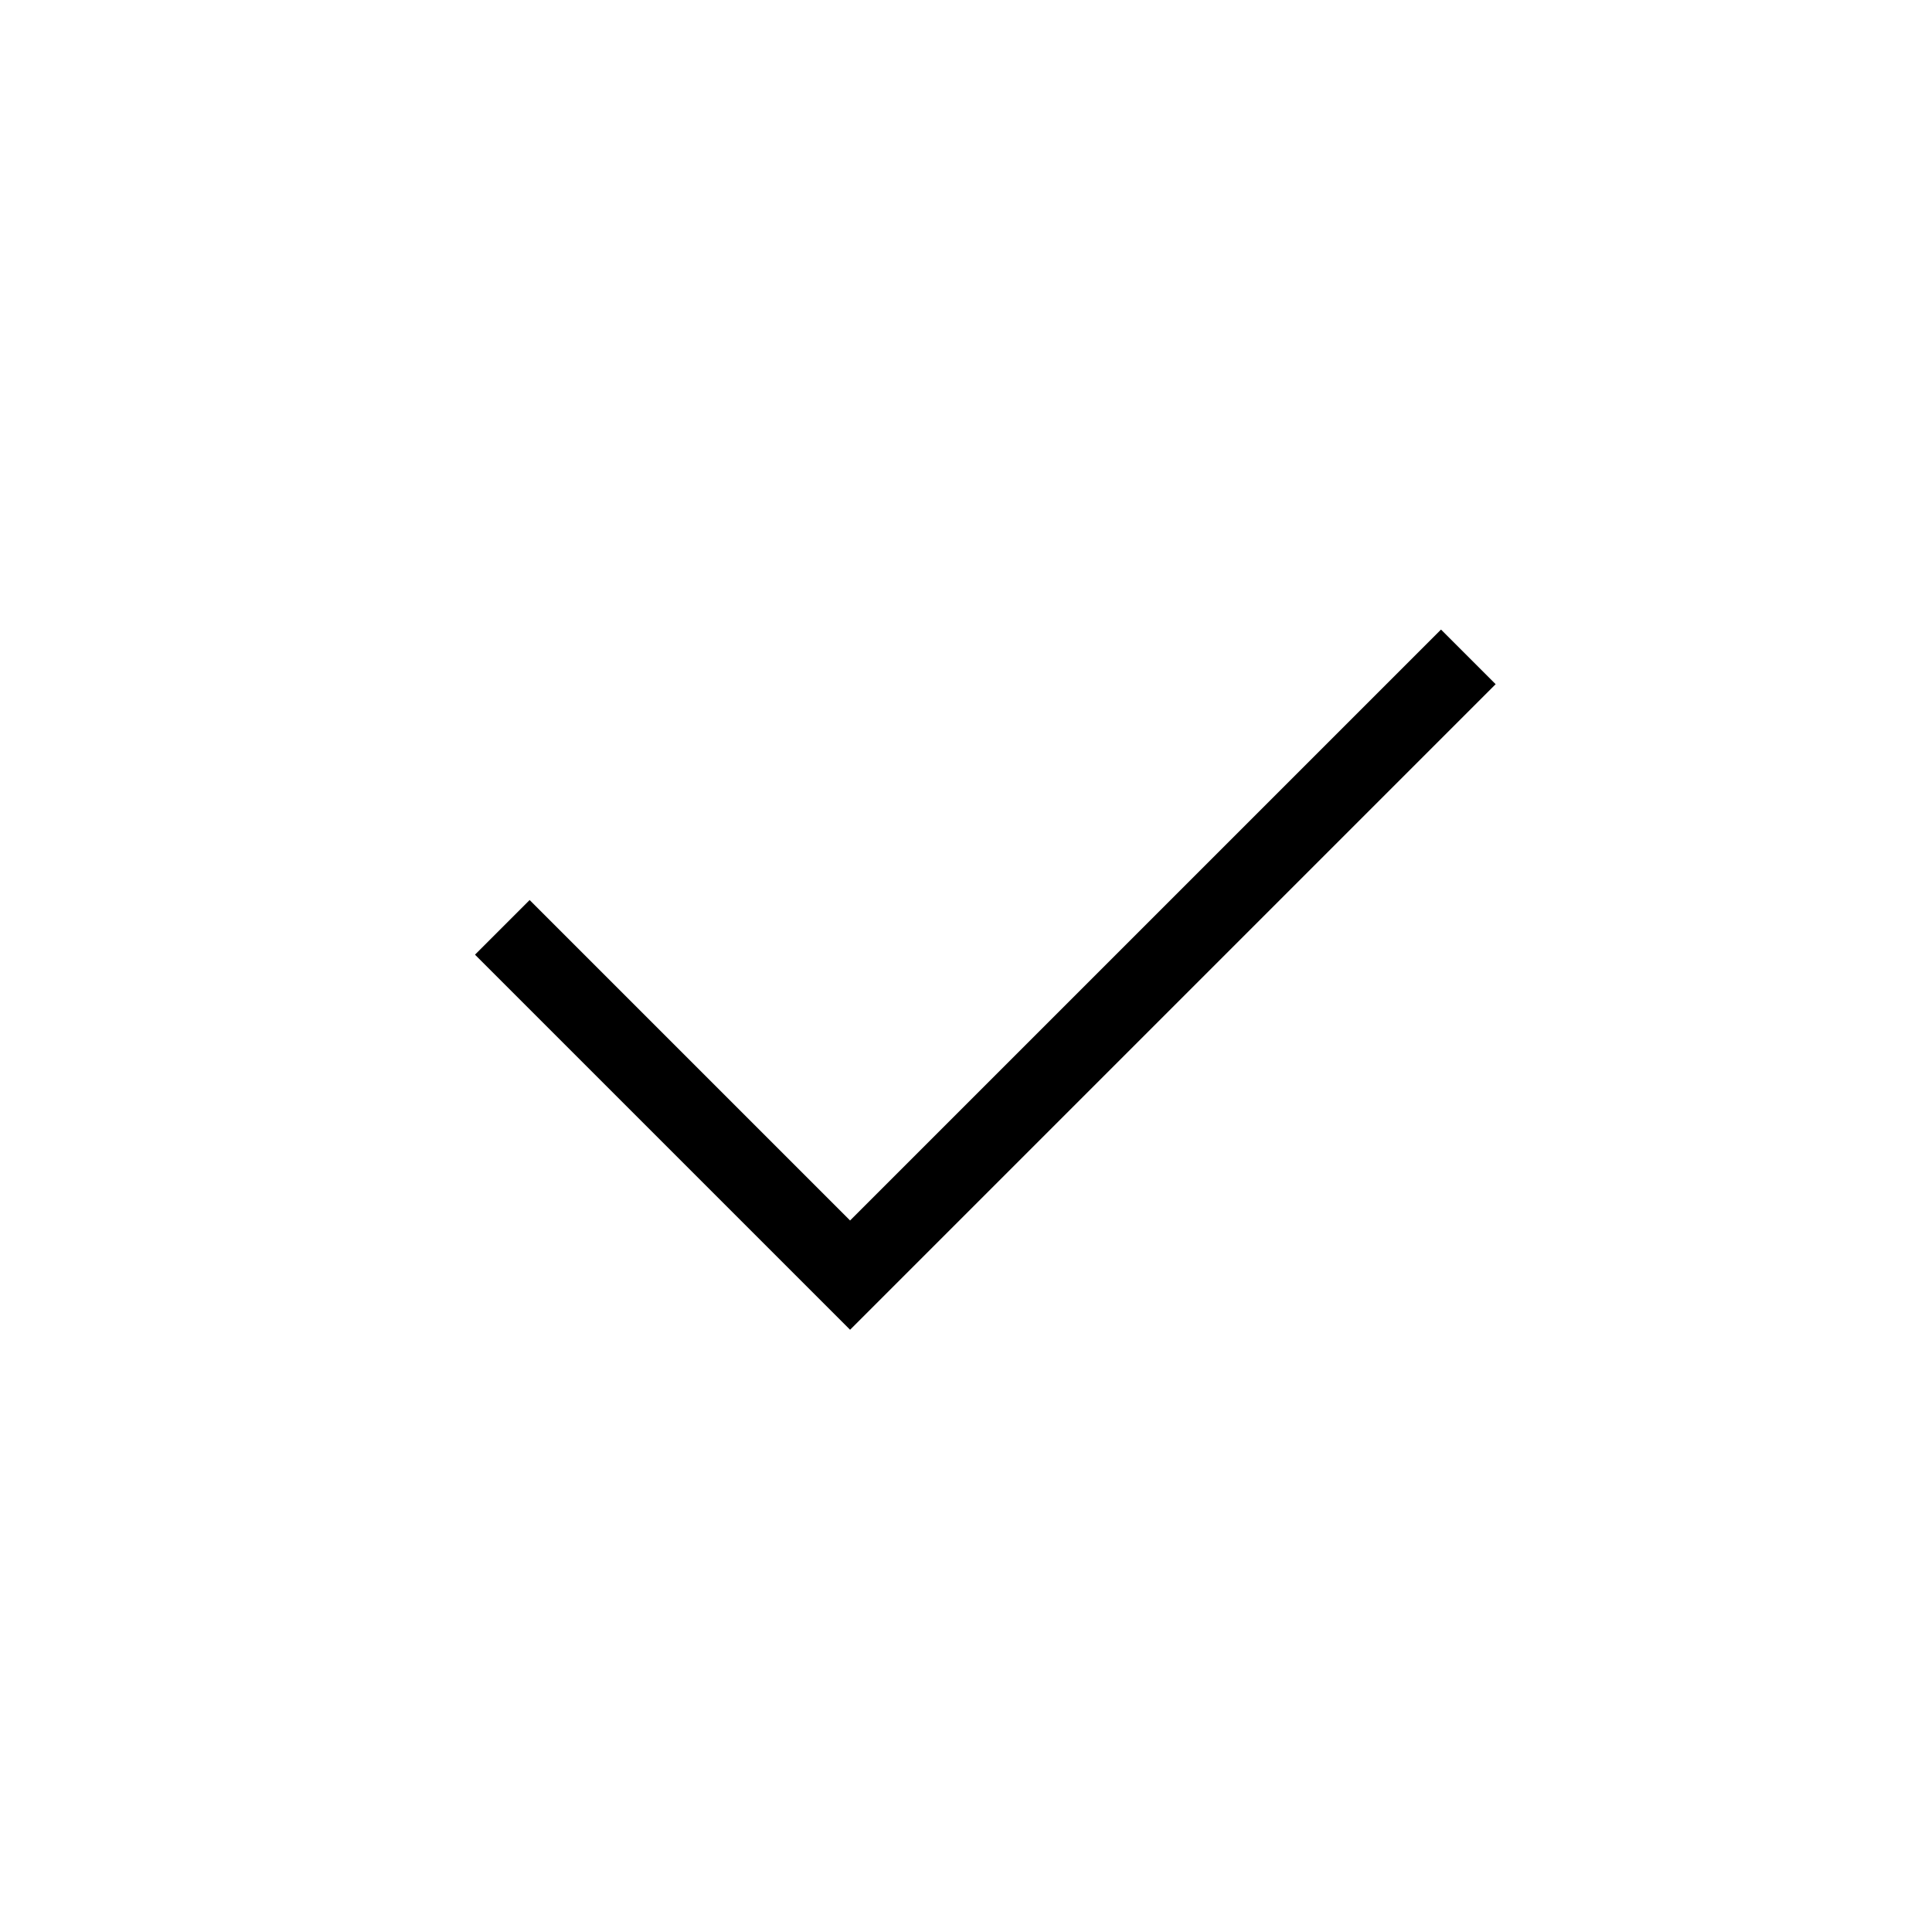
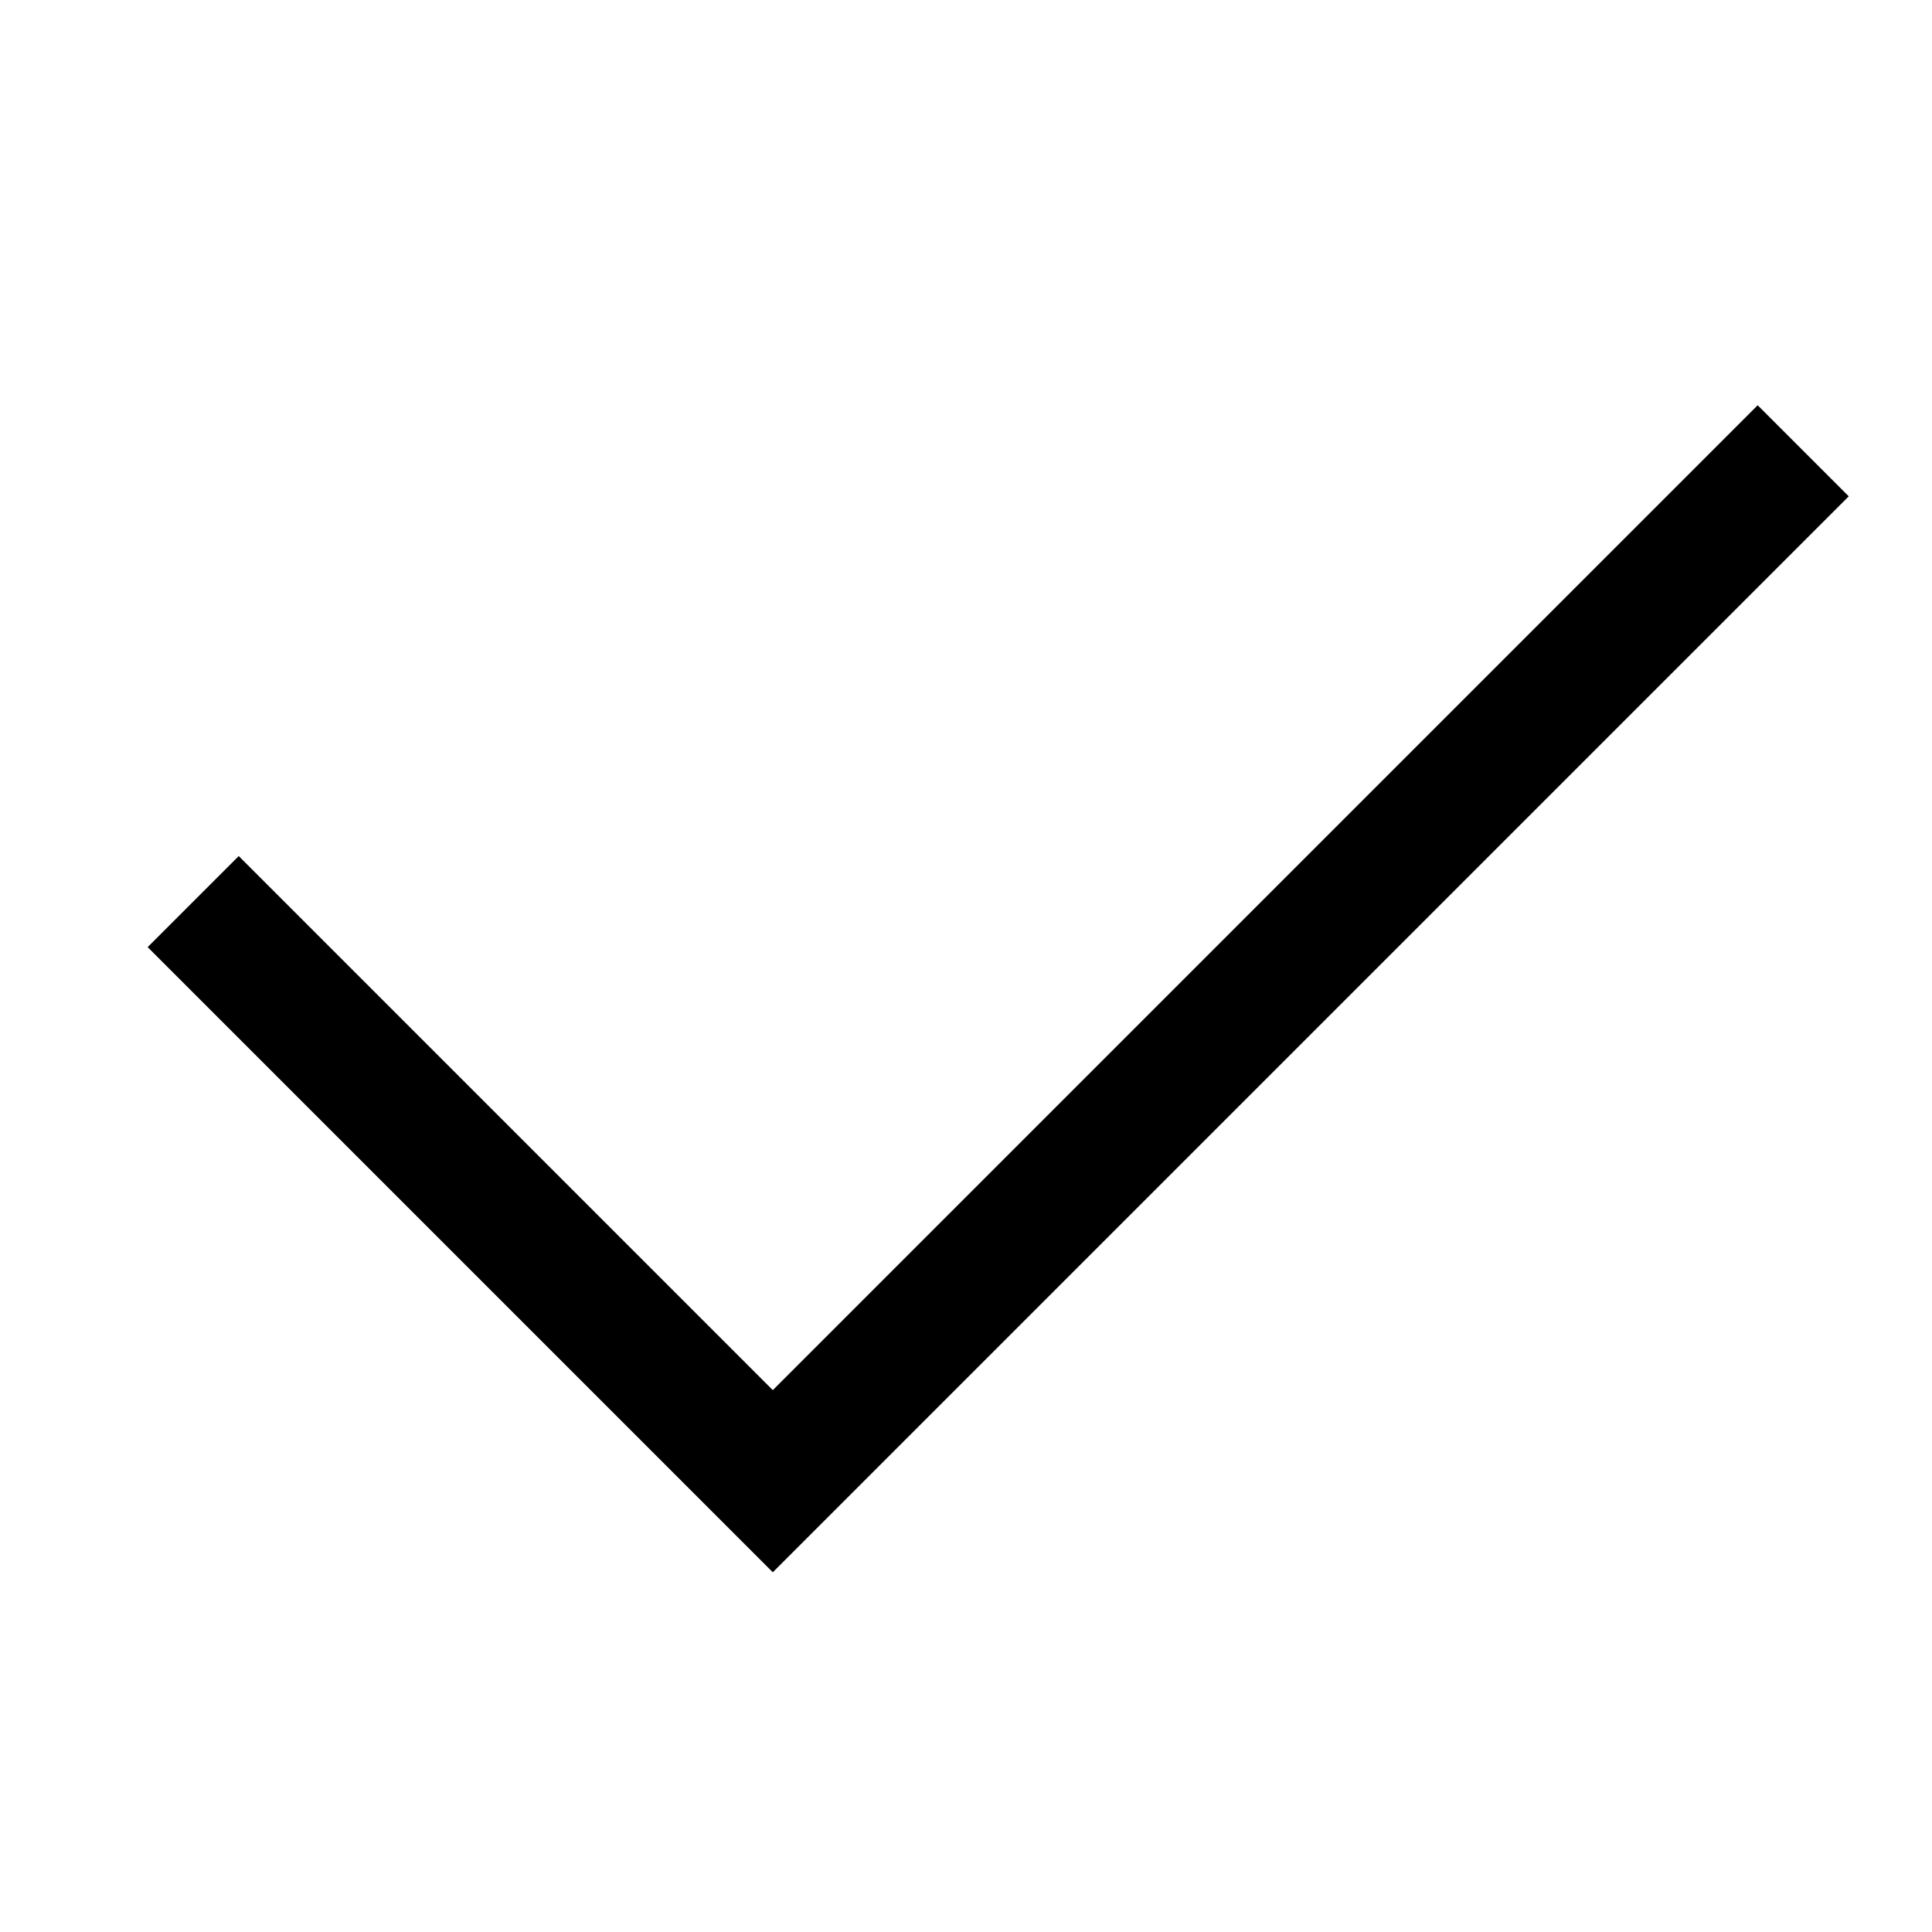
- <svg xmlns="http://www.w3.org/2000/svg" version="1.1" id="Layer_1" x="0px" y="0px" viewBox="0 0 50 50" style="enable-background:new 0 0 50 50;" xml:space="preserve">
+ <svg xmlns="http://www.w3.org/2000/svg" version="1.1" id="Layer_1" x="0px" y="0px" viewBox="10 10 30 30" style="enable-background:new 0 0 50 50;" xml:space="preserve">
  <style type="text/css">
- 	.st0{fill:none;stroke:#000000;stroke-width:2;stroke-miterlimit:10;}
+ 	.st0_D5{fill:none;stroke:#000000;stroke-width:2;stroke-miterlimit:10;}
</style>
-   <polyline class="st0" points="38,17 22,33 13,24 " />
+   <polyline class="st0_D5" points="38,17 22,33 13,24 " />
</svg>
